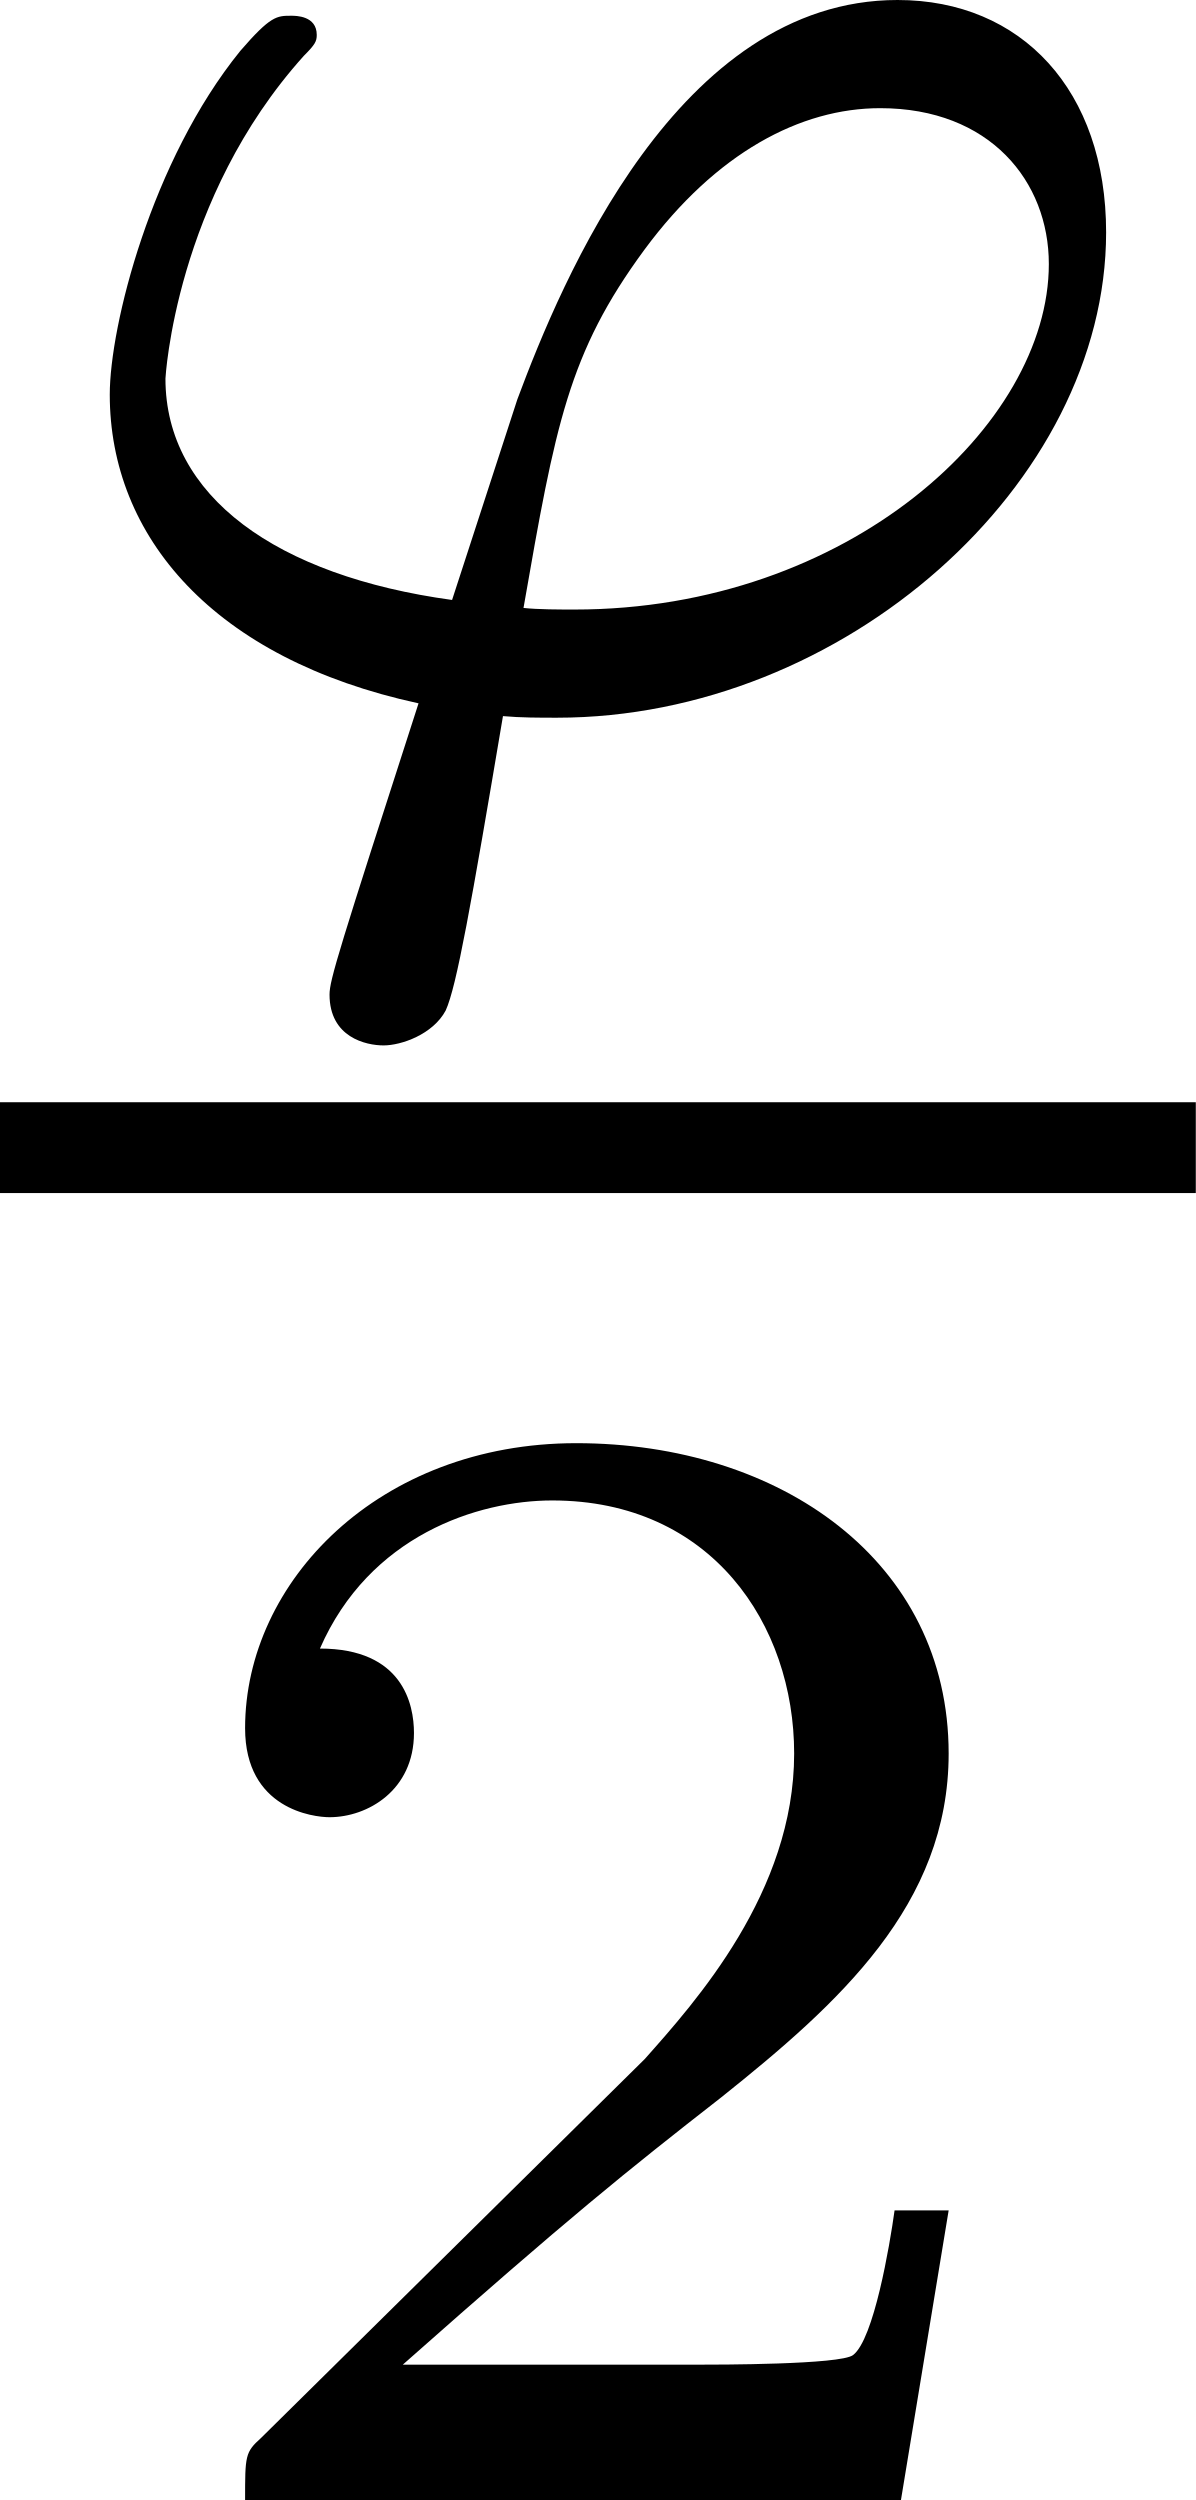
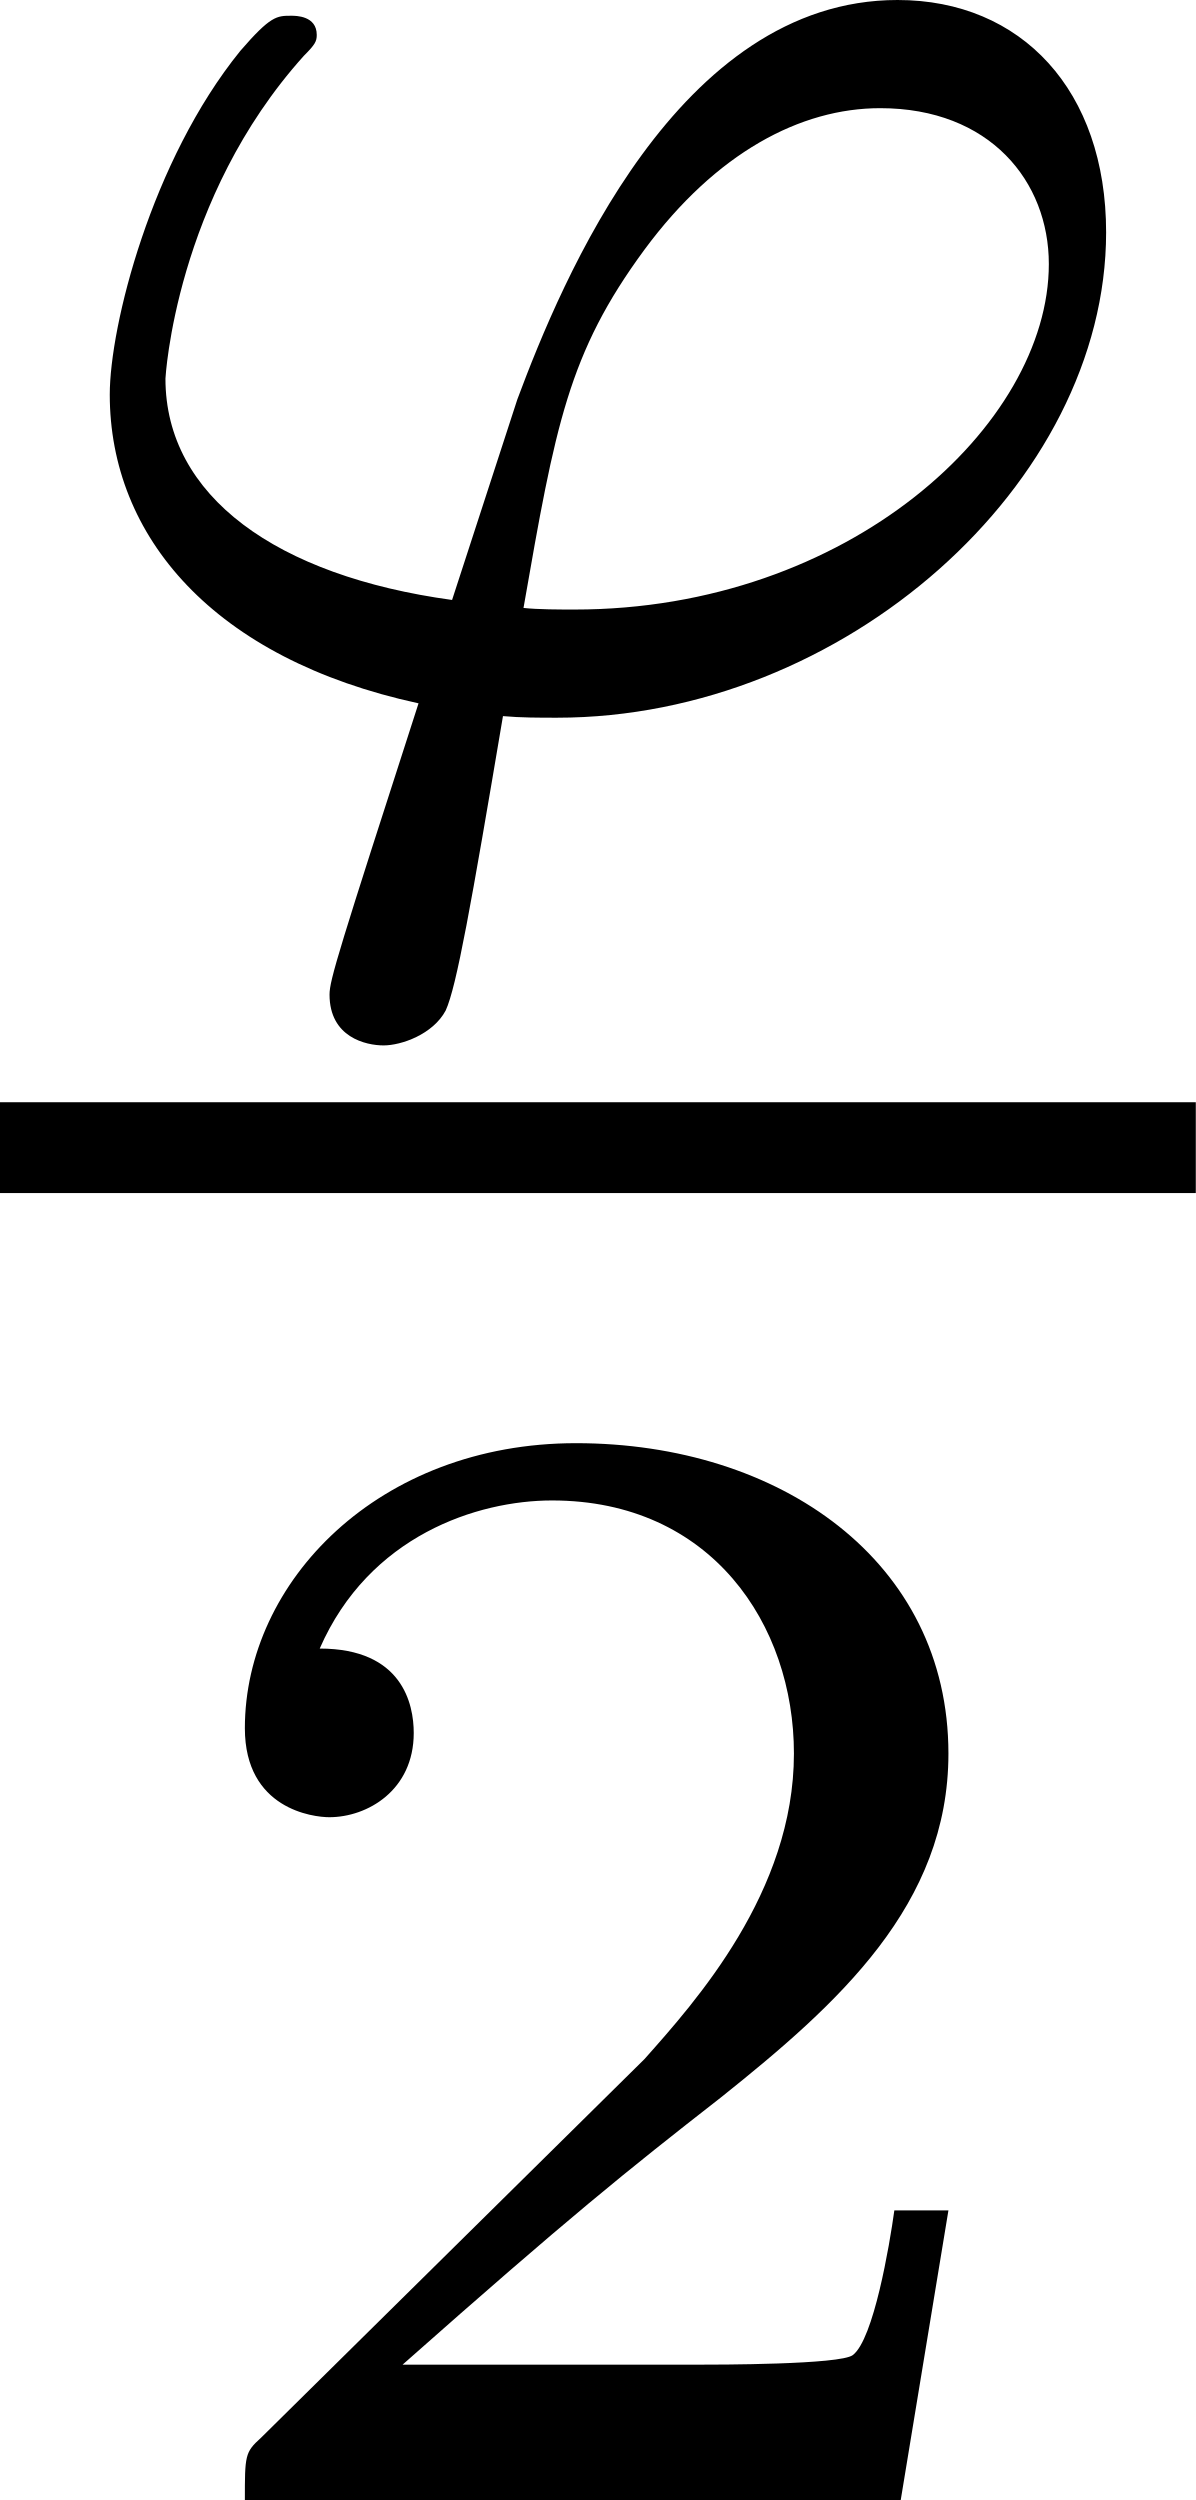
- <svg xmlns="http://www.w3.org/2000/svg" xmlns:xlink="http://www.w3.org/1999/xlink" version="1.1" width="5.24pt" height="10.955pt" viewBox="205.252 71.28 5.24 10.955">
+ <svg xmlns="http://www.w3.org/2000/svg" xmlns:xlink="http://www.w3.org/1999/xlink" version="1.1" width="5.24pt" height="10.955pt" viewBox="78.026 71.28 5.24 10.955">
  <defs>
    <path id="g33-50" d="M3.522-1.269H3.285C3.264-1.116 3.194-.704 3.103-.635C3.048-.593 2.511-.593 2.413-.593H1.13C1.862-1.241 2.106-1.437 2.525-1.764C3.041-2.176 3.522-2.608 3.522-3.271C3.522-4.115 2.783-4.631 1.89-4.631C1.025-4.631 .439-4.024 .439-3.382C.439-3.027 .739-2.992 .809-2.992C.976-2.992 1.179-3.11 1.179-3.361C1.179-3.487 1.13-3.731 .767-3.731C.983-4.226 1.458-4.38 1.785-4.38C2.483-4.38 2.845-3.836 2.845-3.271C2.845-2.664 2.413-2.183 2.19-1.932L.509-.272C.439-.209 .439-.195 .439 0H3.313L3.522-1.269Z" />
    <path id="g31-39" d="M4.847-2.057C4.847-2.678 4.477-3.075 3.933-3.075C2.971-3.075 2.462-1.848 2.267-1.325L1.981-.446C1.213-.551 .725-.9 .725-1.416C.725-1.416 .767-2.204 1.332-2.831C1.381-2.88 1.388-2.894 1.388-2.922C1.388-3.006 1.297-3.006 1.276-3.006C1.213-3.006 1.186-3.006 1.053-2.852C.663-2.371 .481-1.646 .481-1.346C.481-.725 .934-.188 1.834 .007C1.485 1.088 1.444 1.22 1.444 1.283C1.444 1.471 1.604 1.506 1.681 1.506S1.897 1.458 1.953 1.353C2.001 1.248 2.064 .893 2.204 .063C2.28 .07 2.364 .07 2.441 .07C3.696 .07 4.847-.955 4.847-2.057ZM4.596-1.918C4.596-1.213 3.717-.404 2.518-.404C2.455-.404 2.357-.404 2.294-.411C2.434-1.213 2.49-1.527 2.824-1.981C3.138-2.406 3.508-2.601 3.857-2.601C4.338-2.601 4.596-2.28 4.596-1.918Z" />
  </defs>
  <g id="page1">
-     <use x="205.252" y="74.355" xlink:href="#g31-39" />
-     <rect x="205.252" y="76.11" height=".398" width="5.24" />
-     <use x="205.887" y="82.235" xlink:href="#g33-50" />
+     <use x="78.026" y="74.355" xlink:href="#g31-39" />
+     <rect x="78.026" y="76.11" height=".398" width="5.24" />
+     <use x="78.66" y="82.235" xlink:href="#g33-50" />
  </g>
</svg>
